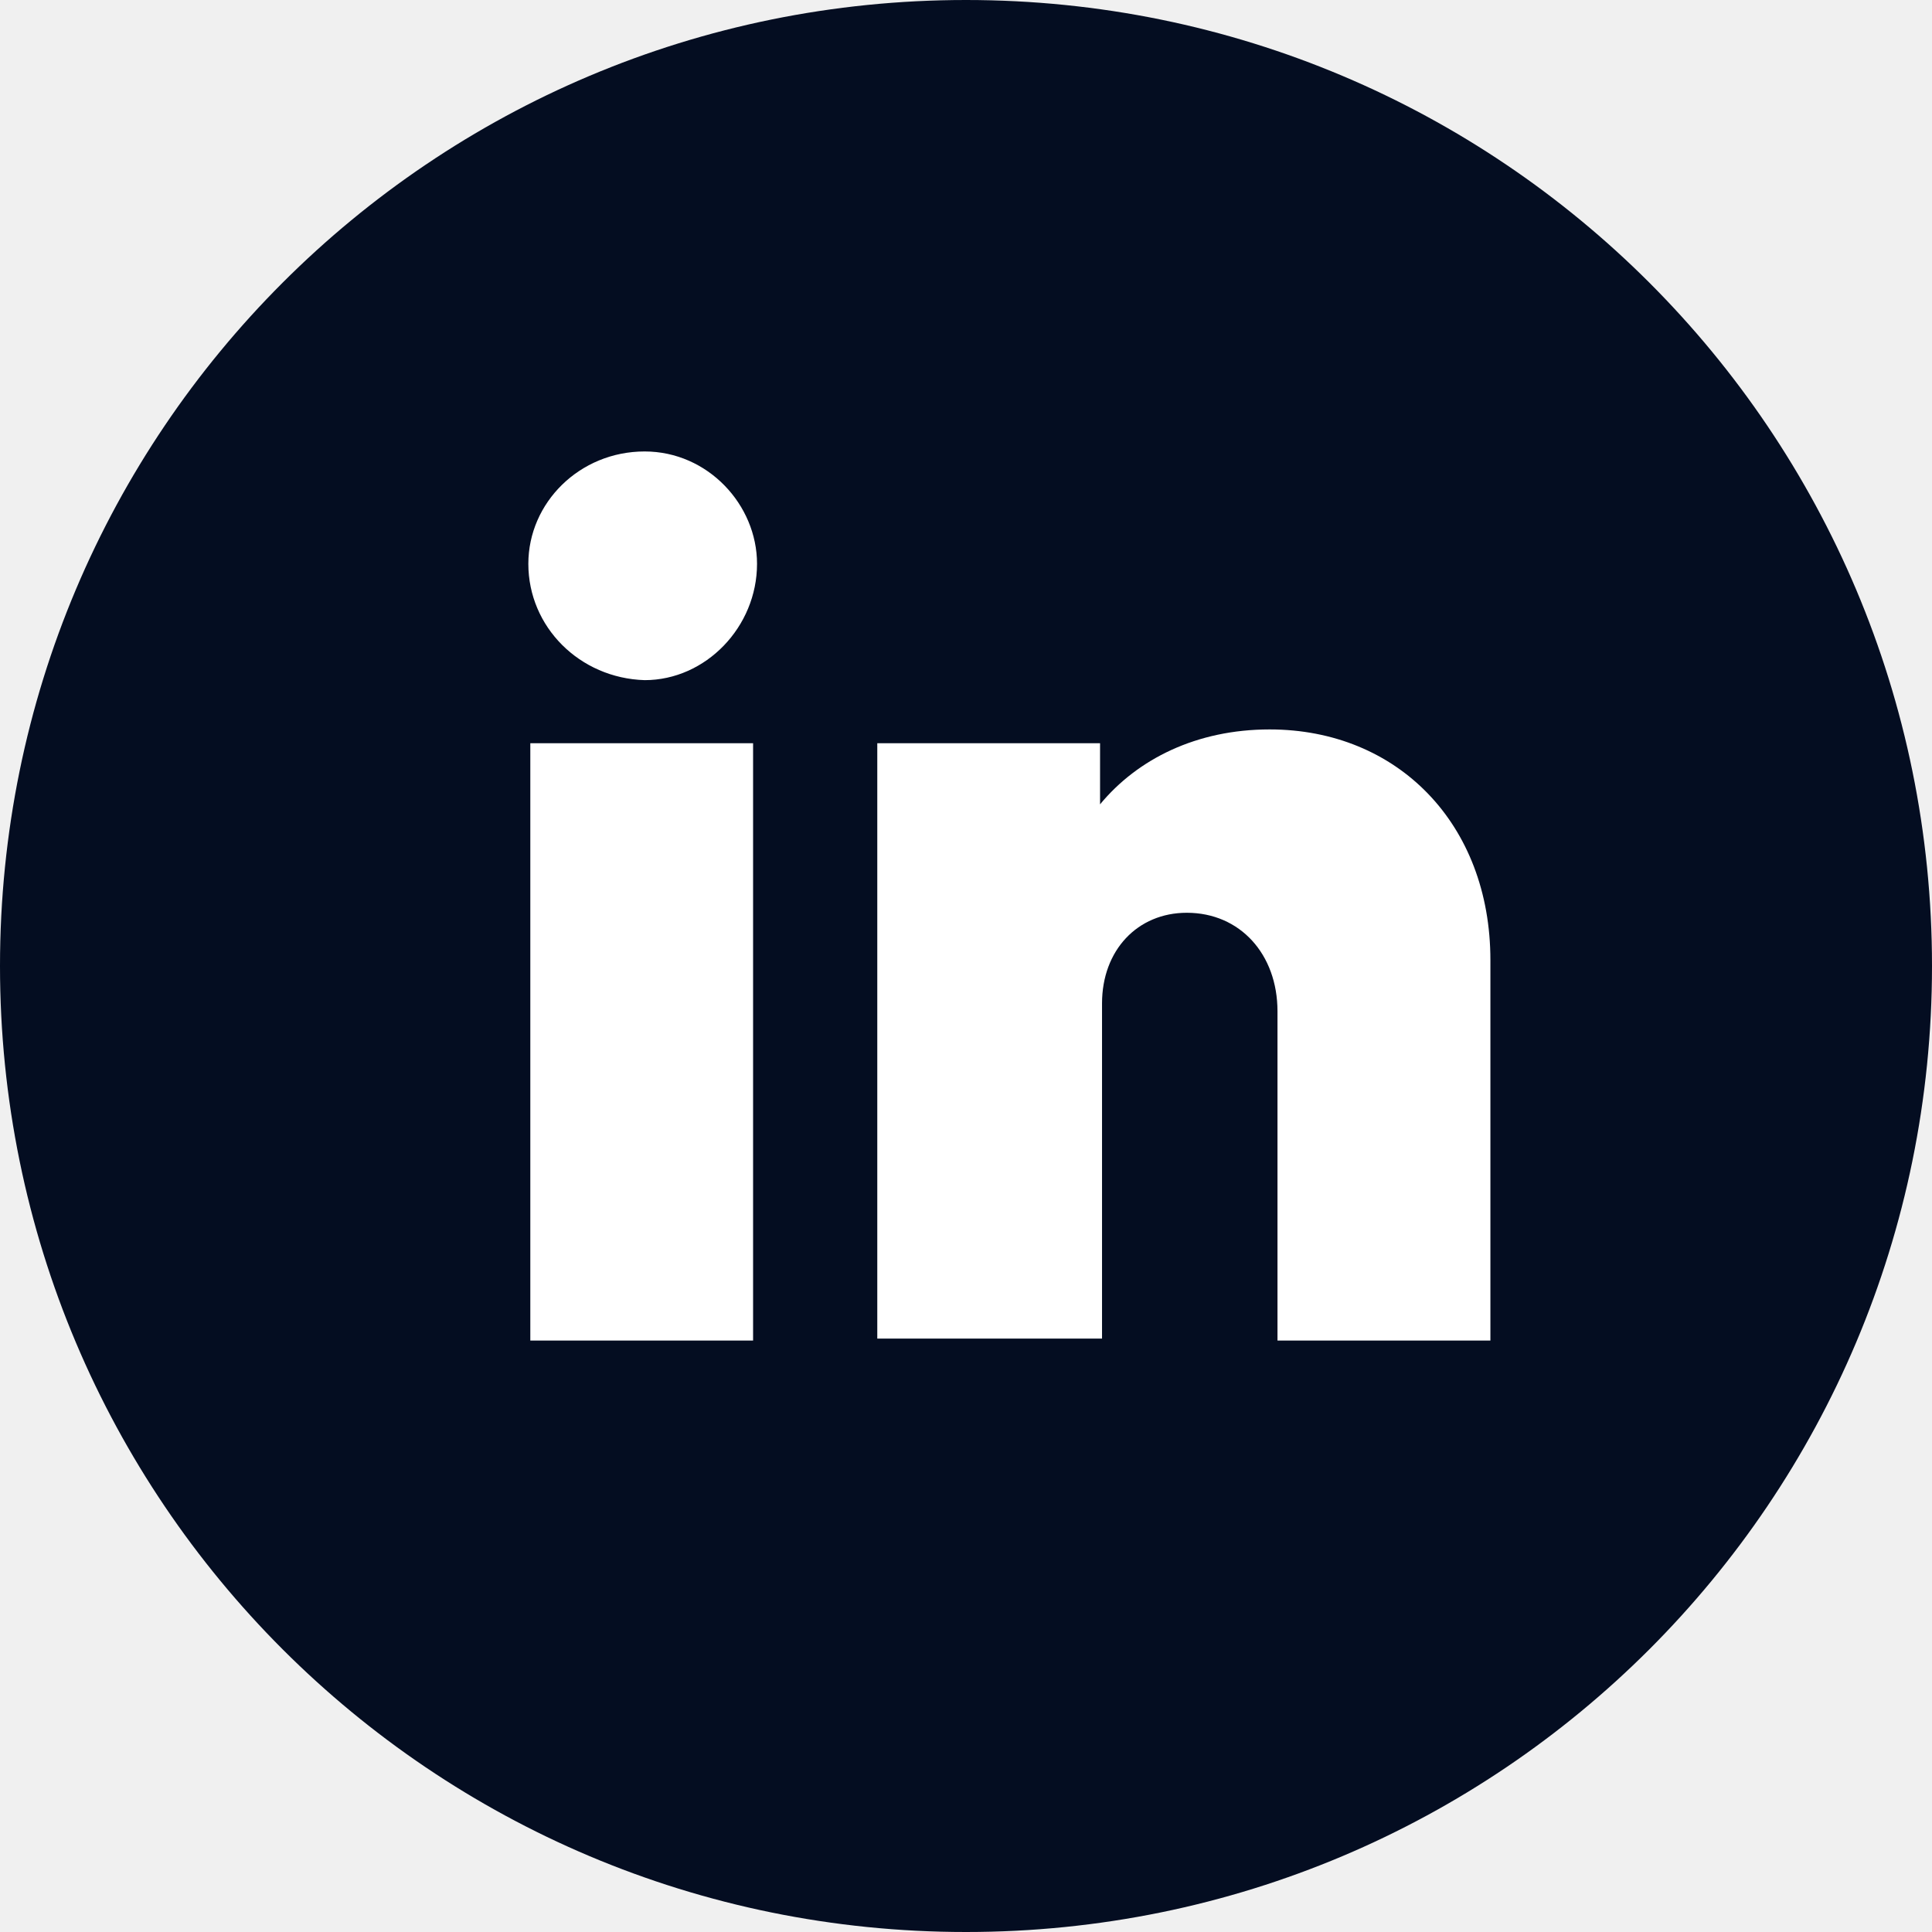
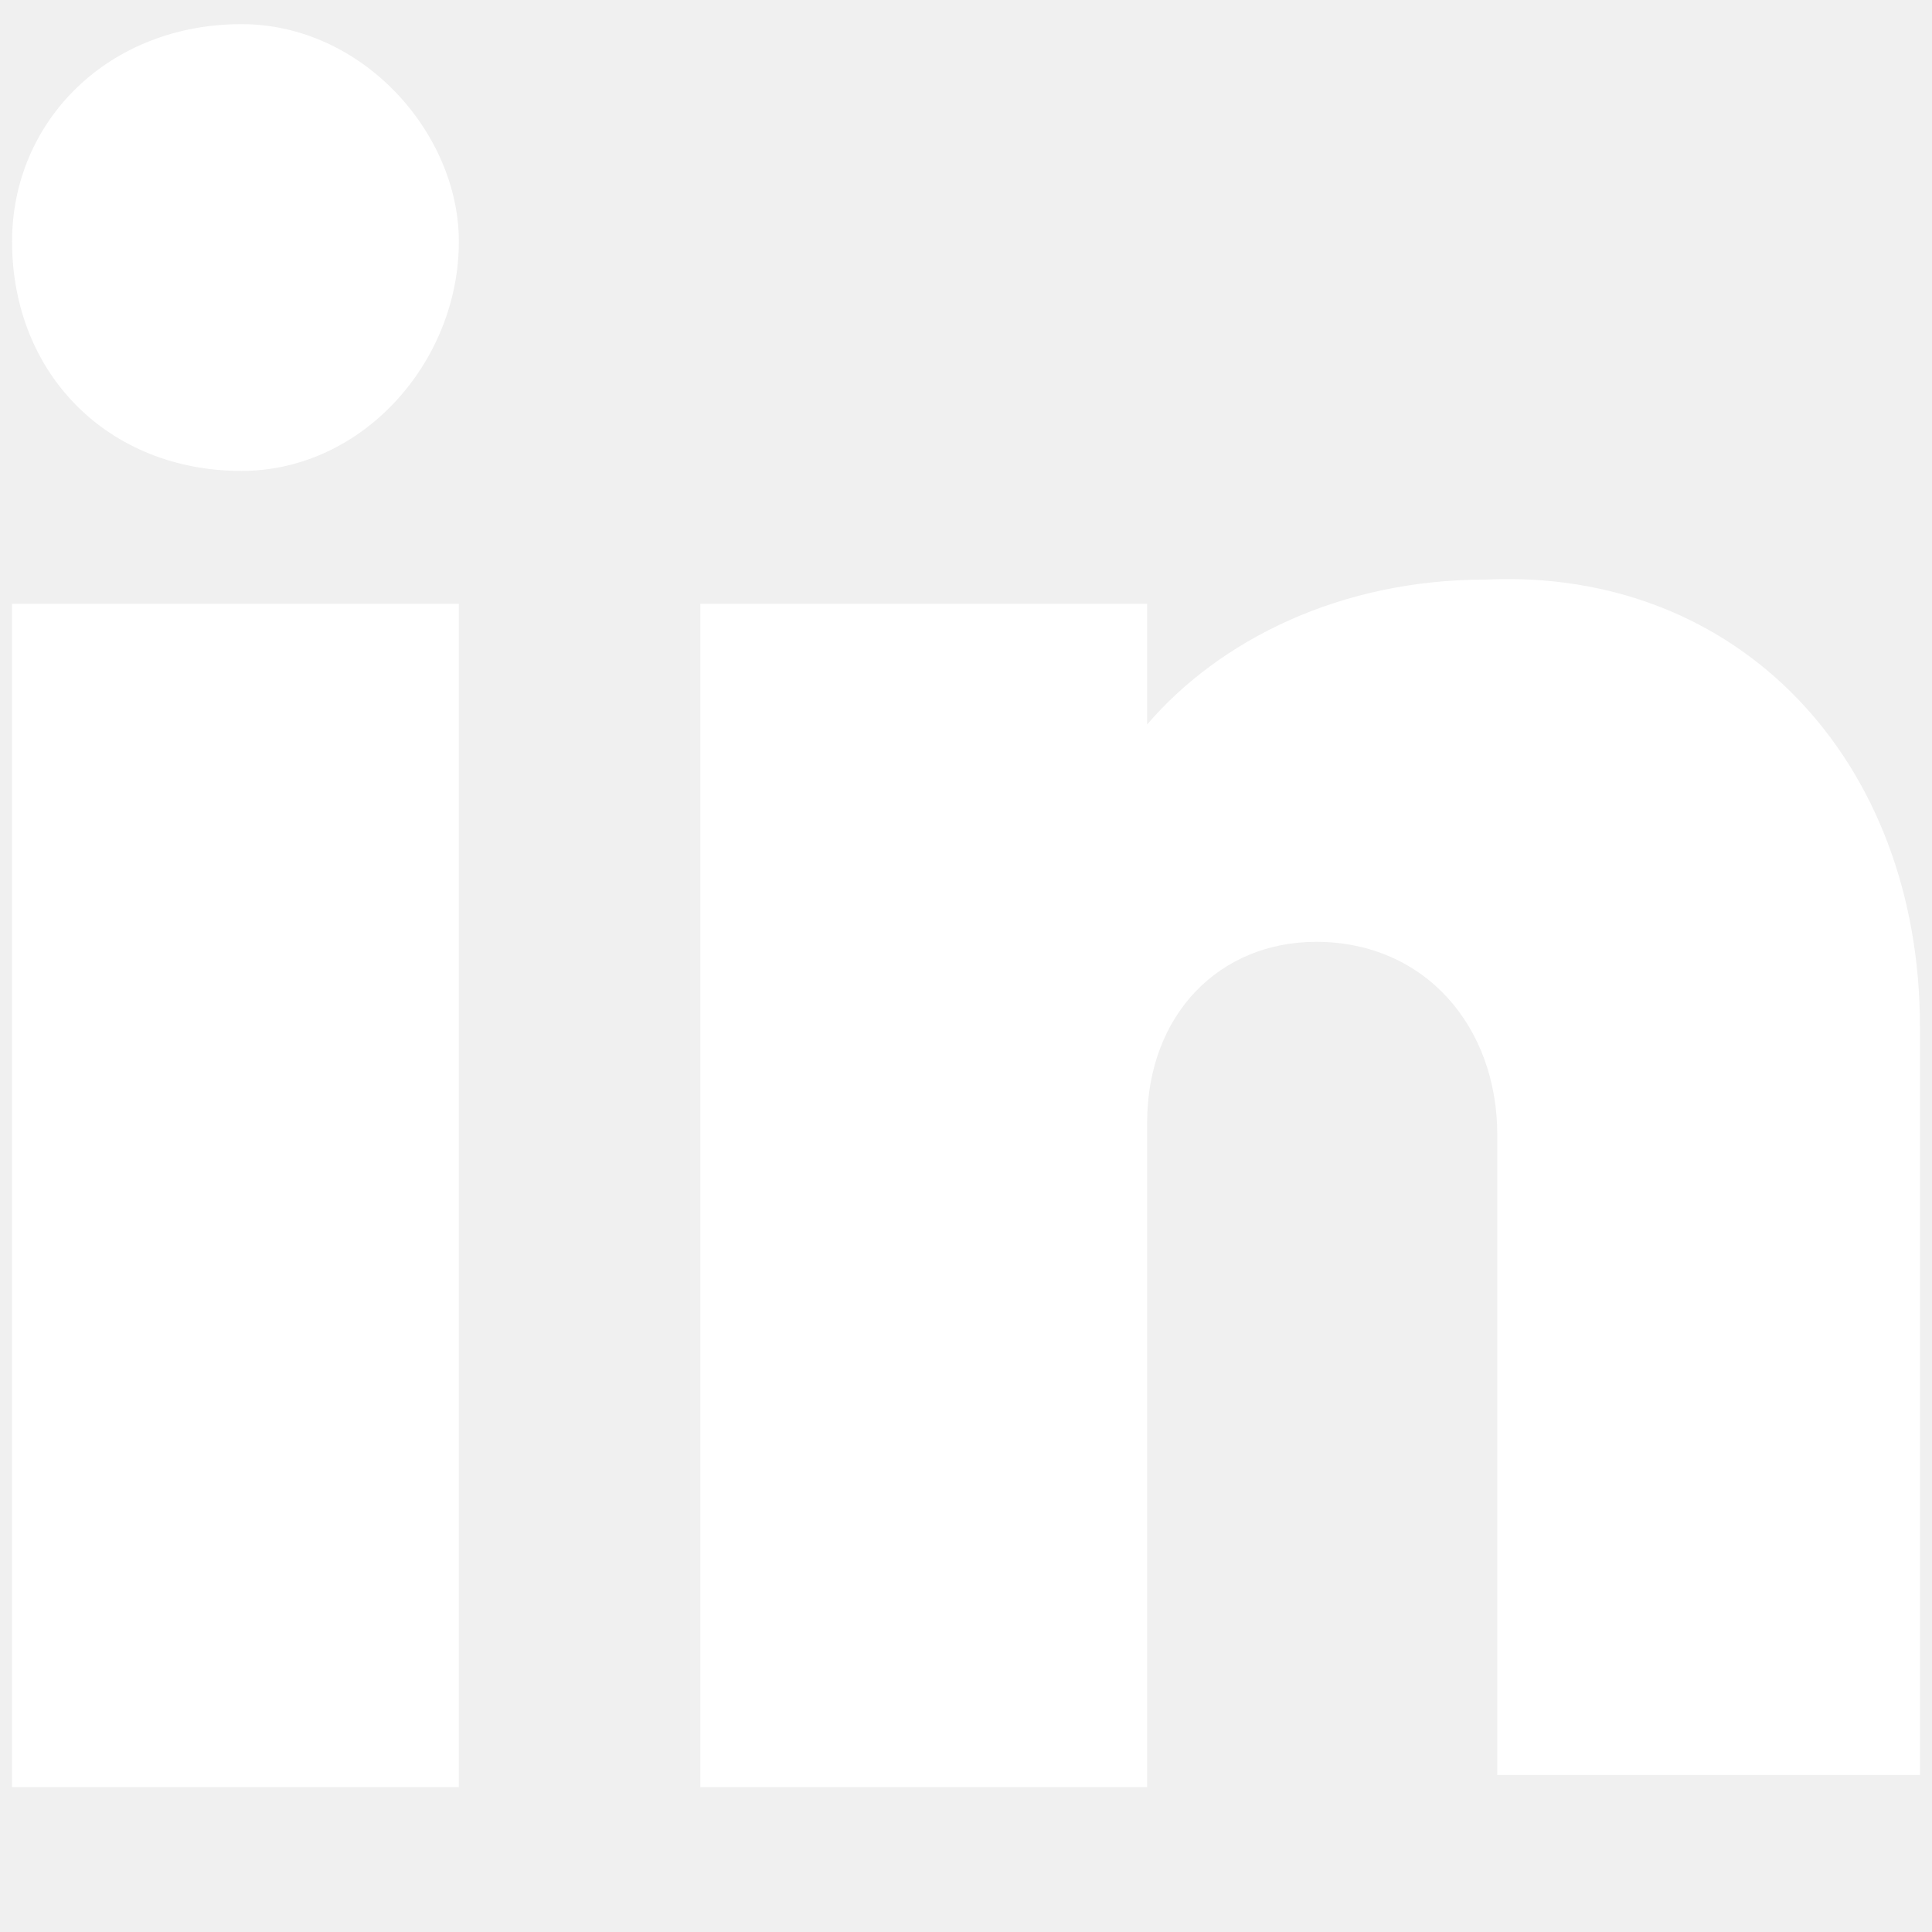
- <svg xmlns="http://www.w3.org/2000/svg" version="1.1" id="Layer_1" x="0px" y="0px" viewBox="0 0 98 98" style="enable-background:new 0 0 98 98;" xml:space="preserve">
+ <svg xmlns="http://www.w3.org/2000/svg" version="1.1" id="Layer_1" x="0px" y="0px" viewBox="0 0 16 16" style="enable-background:new 0 0 16 16;" xml:space="preserve">
  <style type="text/css">
- 	.st0{fill:#040D21;}
- 	.st1{fill:#FFFFFF;}
+ 	.st0{fill:#FFFFFF;}
</style>
-   <path class="st0" d="M49,0C21.9,0,0,21.9,0,49s21.9,49,49,49s49-21.9,49-49S76.1,0,49,0z" />
  <g>
-     <path class="st1" d="M26.8,28.6c0-3.1,2.6-5.7,5.9-5.7c3.2,0,5.7,2.7,5.7,5.7c0,3.2-2.6,5.9-5.7,5.9C29.4,34.4,26.8,31.8,26.8,28.6   z M26.9,37.7h11.3V68H26.9V37.7z" />
-     <path class="st1" d="M75.6,48.7V68H64.8V51.3c0-2.9-1.9-5-4.6-5c-2.5,0-4.3,1.9-4.3,4.6v17H44.5V37.7h11.3v3.1   c1.9-2.3,4.9-3.8,8.6-3.8C70.9,37,75.6,41.8,75.6,48.7z" />
+     <path class="st0" d="M0.1,2c0-1,0.8-1.8,1.9-1.8c1,0,1.8,0.9,1.8,1.8c0,1-0.8,1.9-1.8,1.9C0.9,3.9,0.1,3.1,0.1,2z M0.1,5h3.7v9.8   H0.1V5z" />
+     <path class="st0" d="M15.9,8.5v6.2h-3.5V9.4c0-0.9-0.6-1.6-1.5-1.6c-0.8,0-1.4,0.6-1.4,1.5v5.5H5.8V5h3.7v1   c0.6-0.7,1.6-1.2,2.8-1.2C14.4,4.7,15.9,6.3,15.9,8.5z" />
  </g>
</svg>
